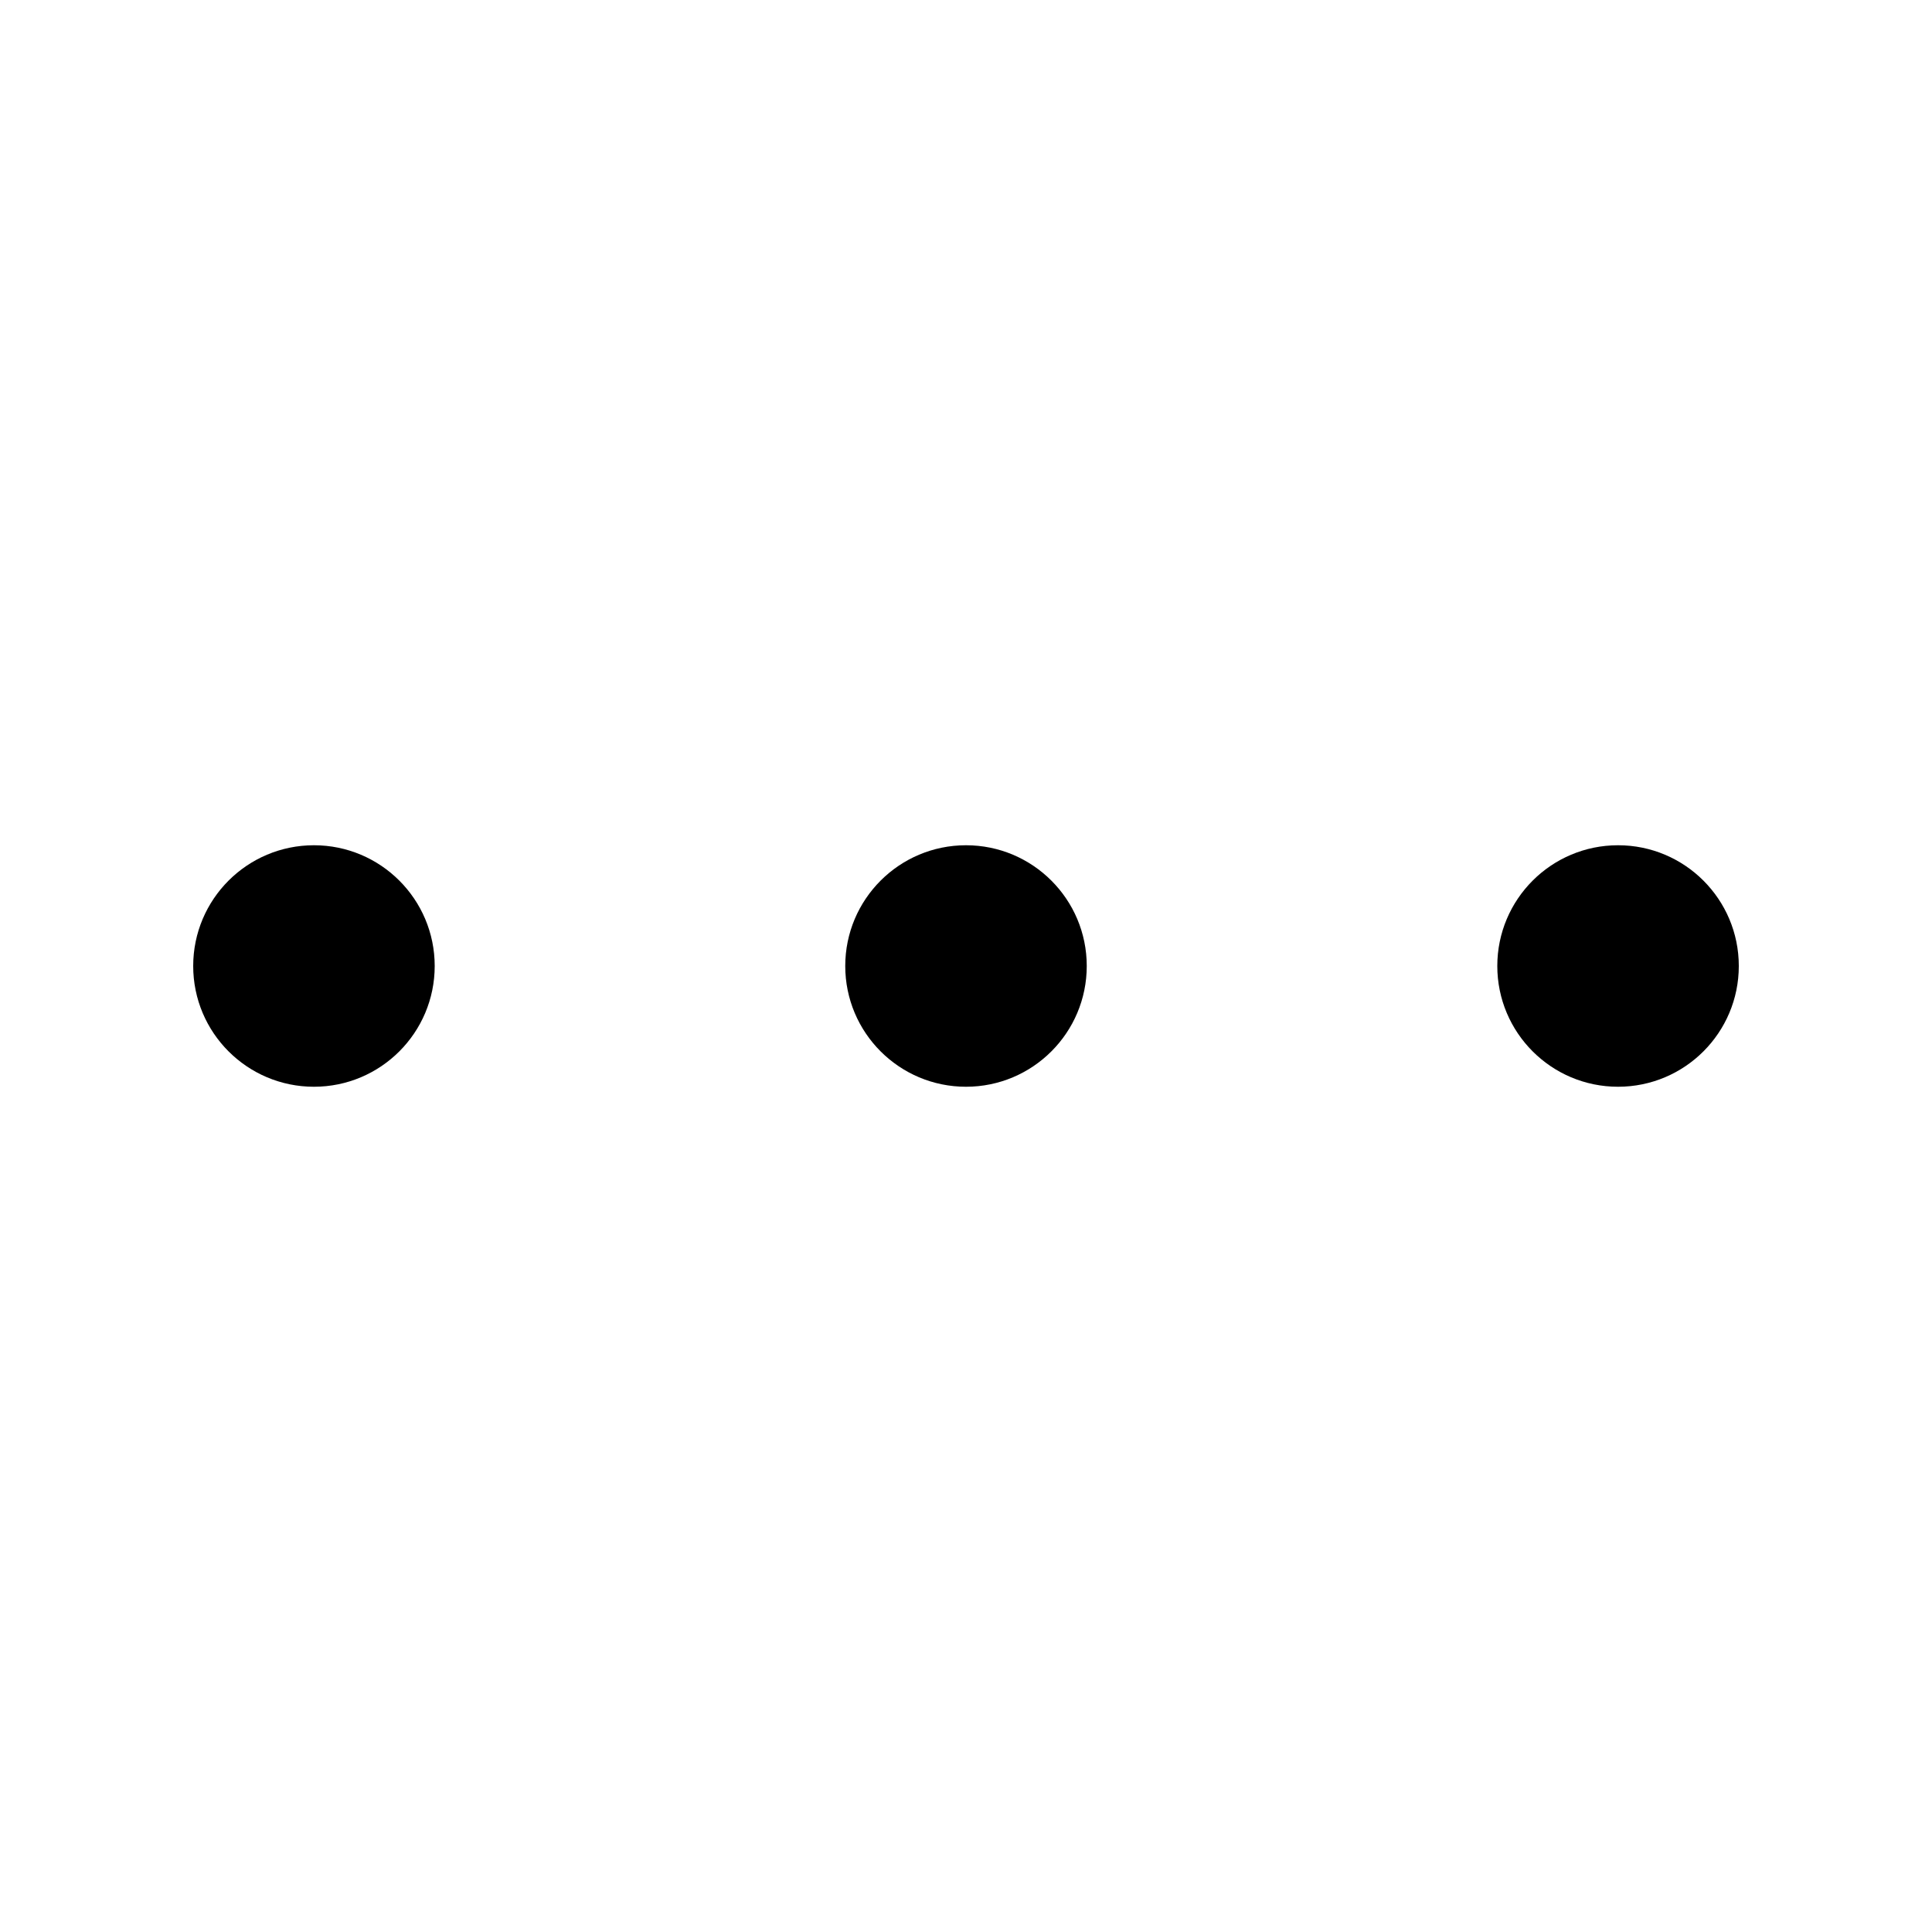
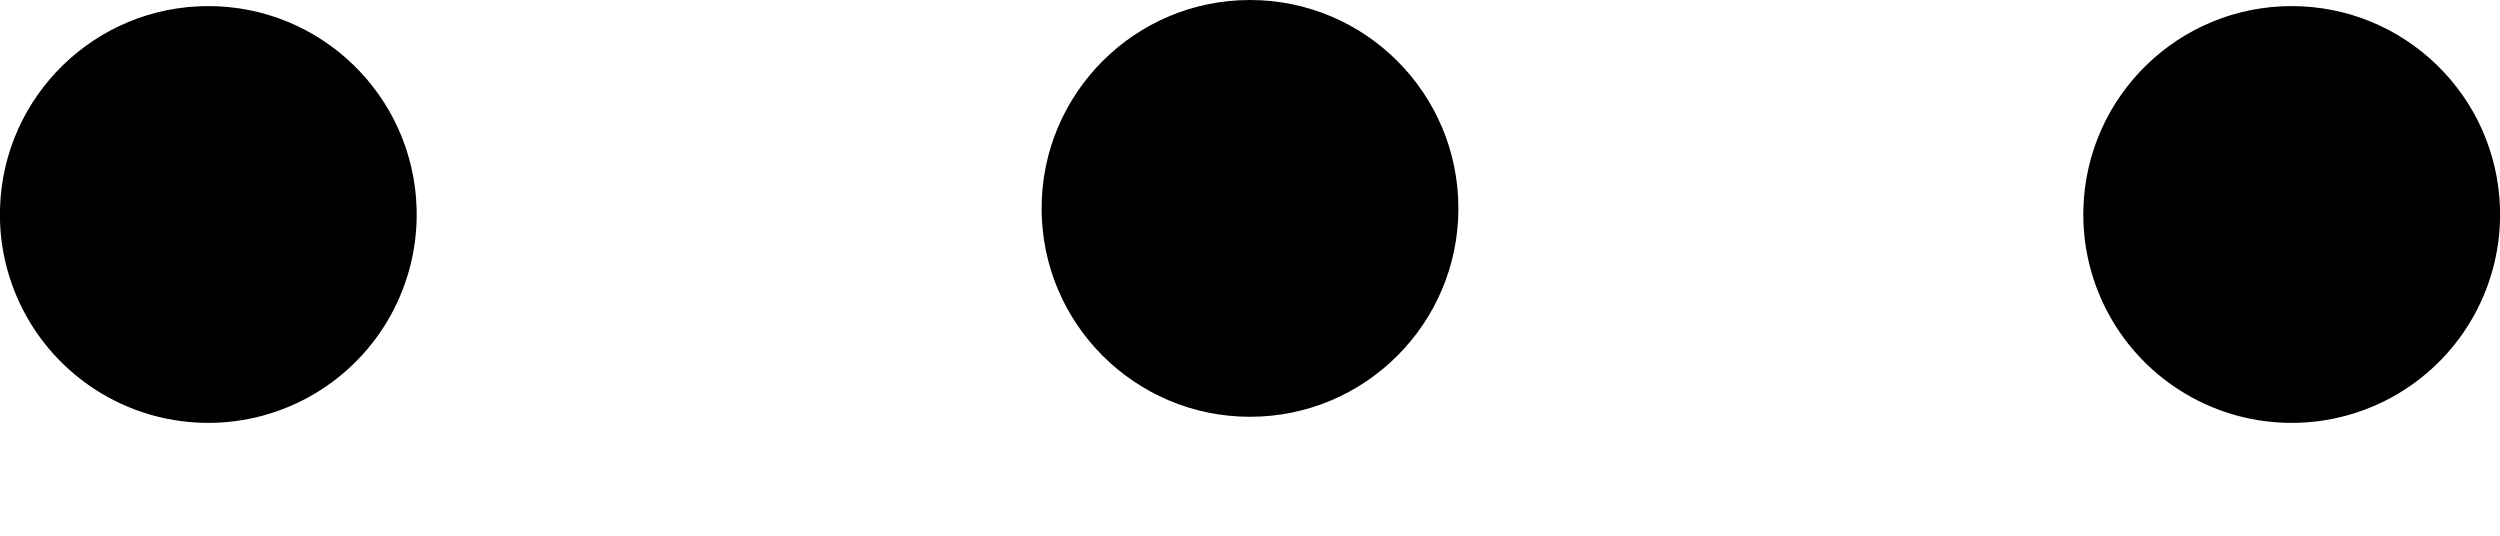
- <svg xmlns="http://www.w3.org/2000/svg" width="20" height="20" viewBox="0 0 20 20" fill="none">
-   <mask id="mask0_36523_243827" style="mask-type:alpha" maskUnits="userSpaceOnUse" x="0" y="0" width="20" height="20">
-     <circle cx="16.75" cy="10" r="1.25" fill="#D9D9D9" />
-     <circle cx="10" cy="10" r="1.25" fill="#D9D9D9" />
-     <circle cx="3.25" cy="10" r="1.25" fill="#D9D9D9" />
-   </mask>
-   <g mask="url(#mask0_36523_243827)">
-     <path d="M0 20L20 20L20 0L0 0L0 20Z" fill="currentColor" />
-   </g>
+ <svg xmlns="http://www.w3.org/2000/svg" viewBox="0 0 14 3">
+   <path d="M14 1.167a1.167 1.167 0 1 1-2.333 0 1.167 1.167 0 0 1 2.333 0m-5.833 0a1.167 1.167 0 1 1-2.334 0 1.167 1.167 0 0 1 2.334 0m-5.834 0a1.167 1.167 0 1 1-2.333 0 1.167 1.167 0 0 1 2.333 0" />
</svg>
